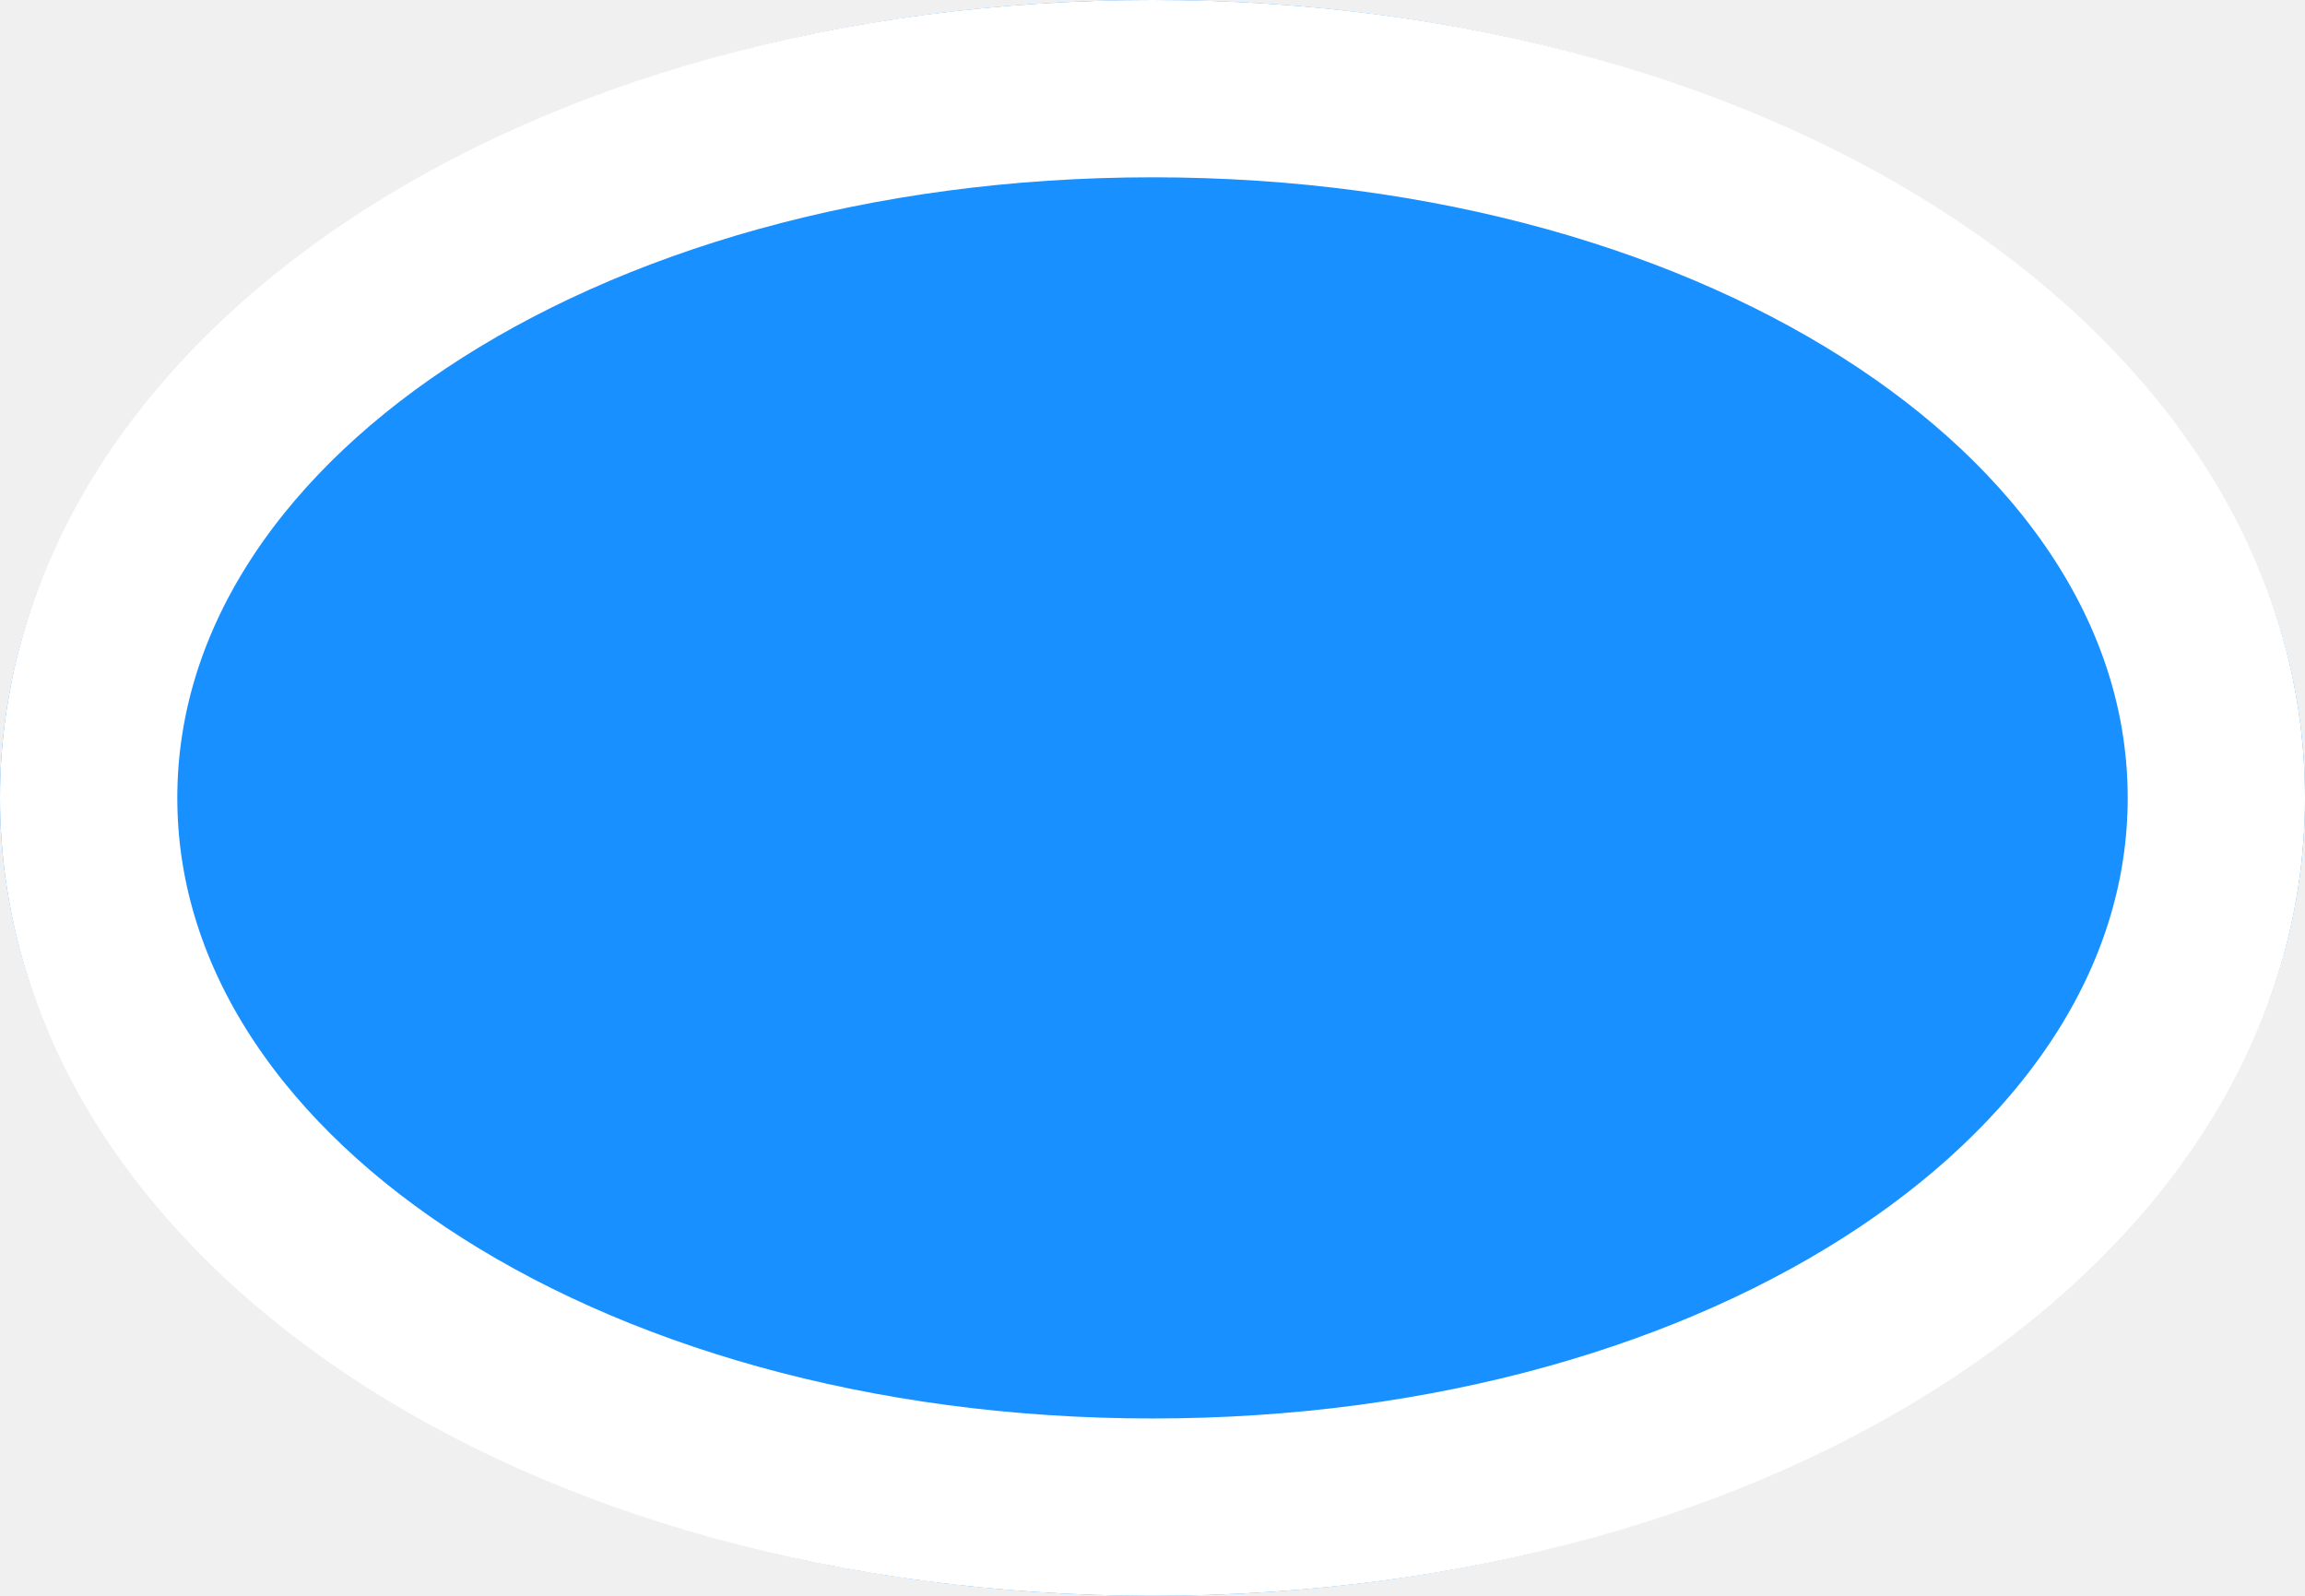
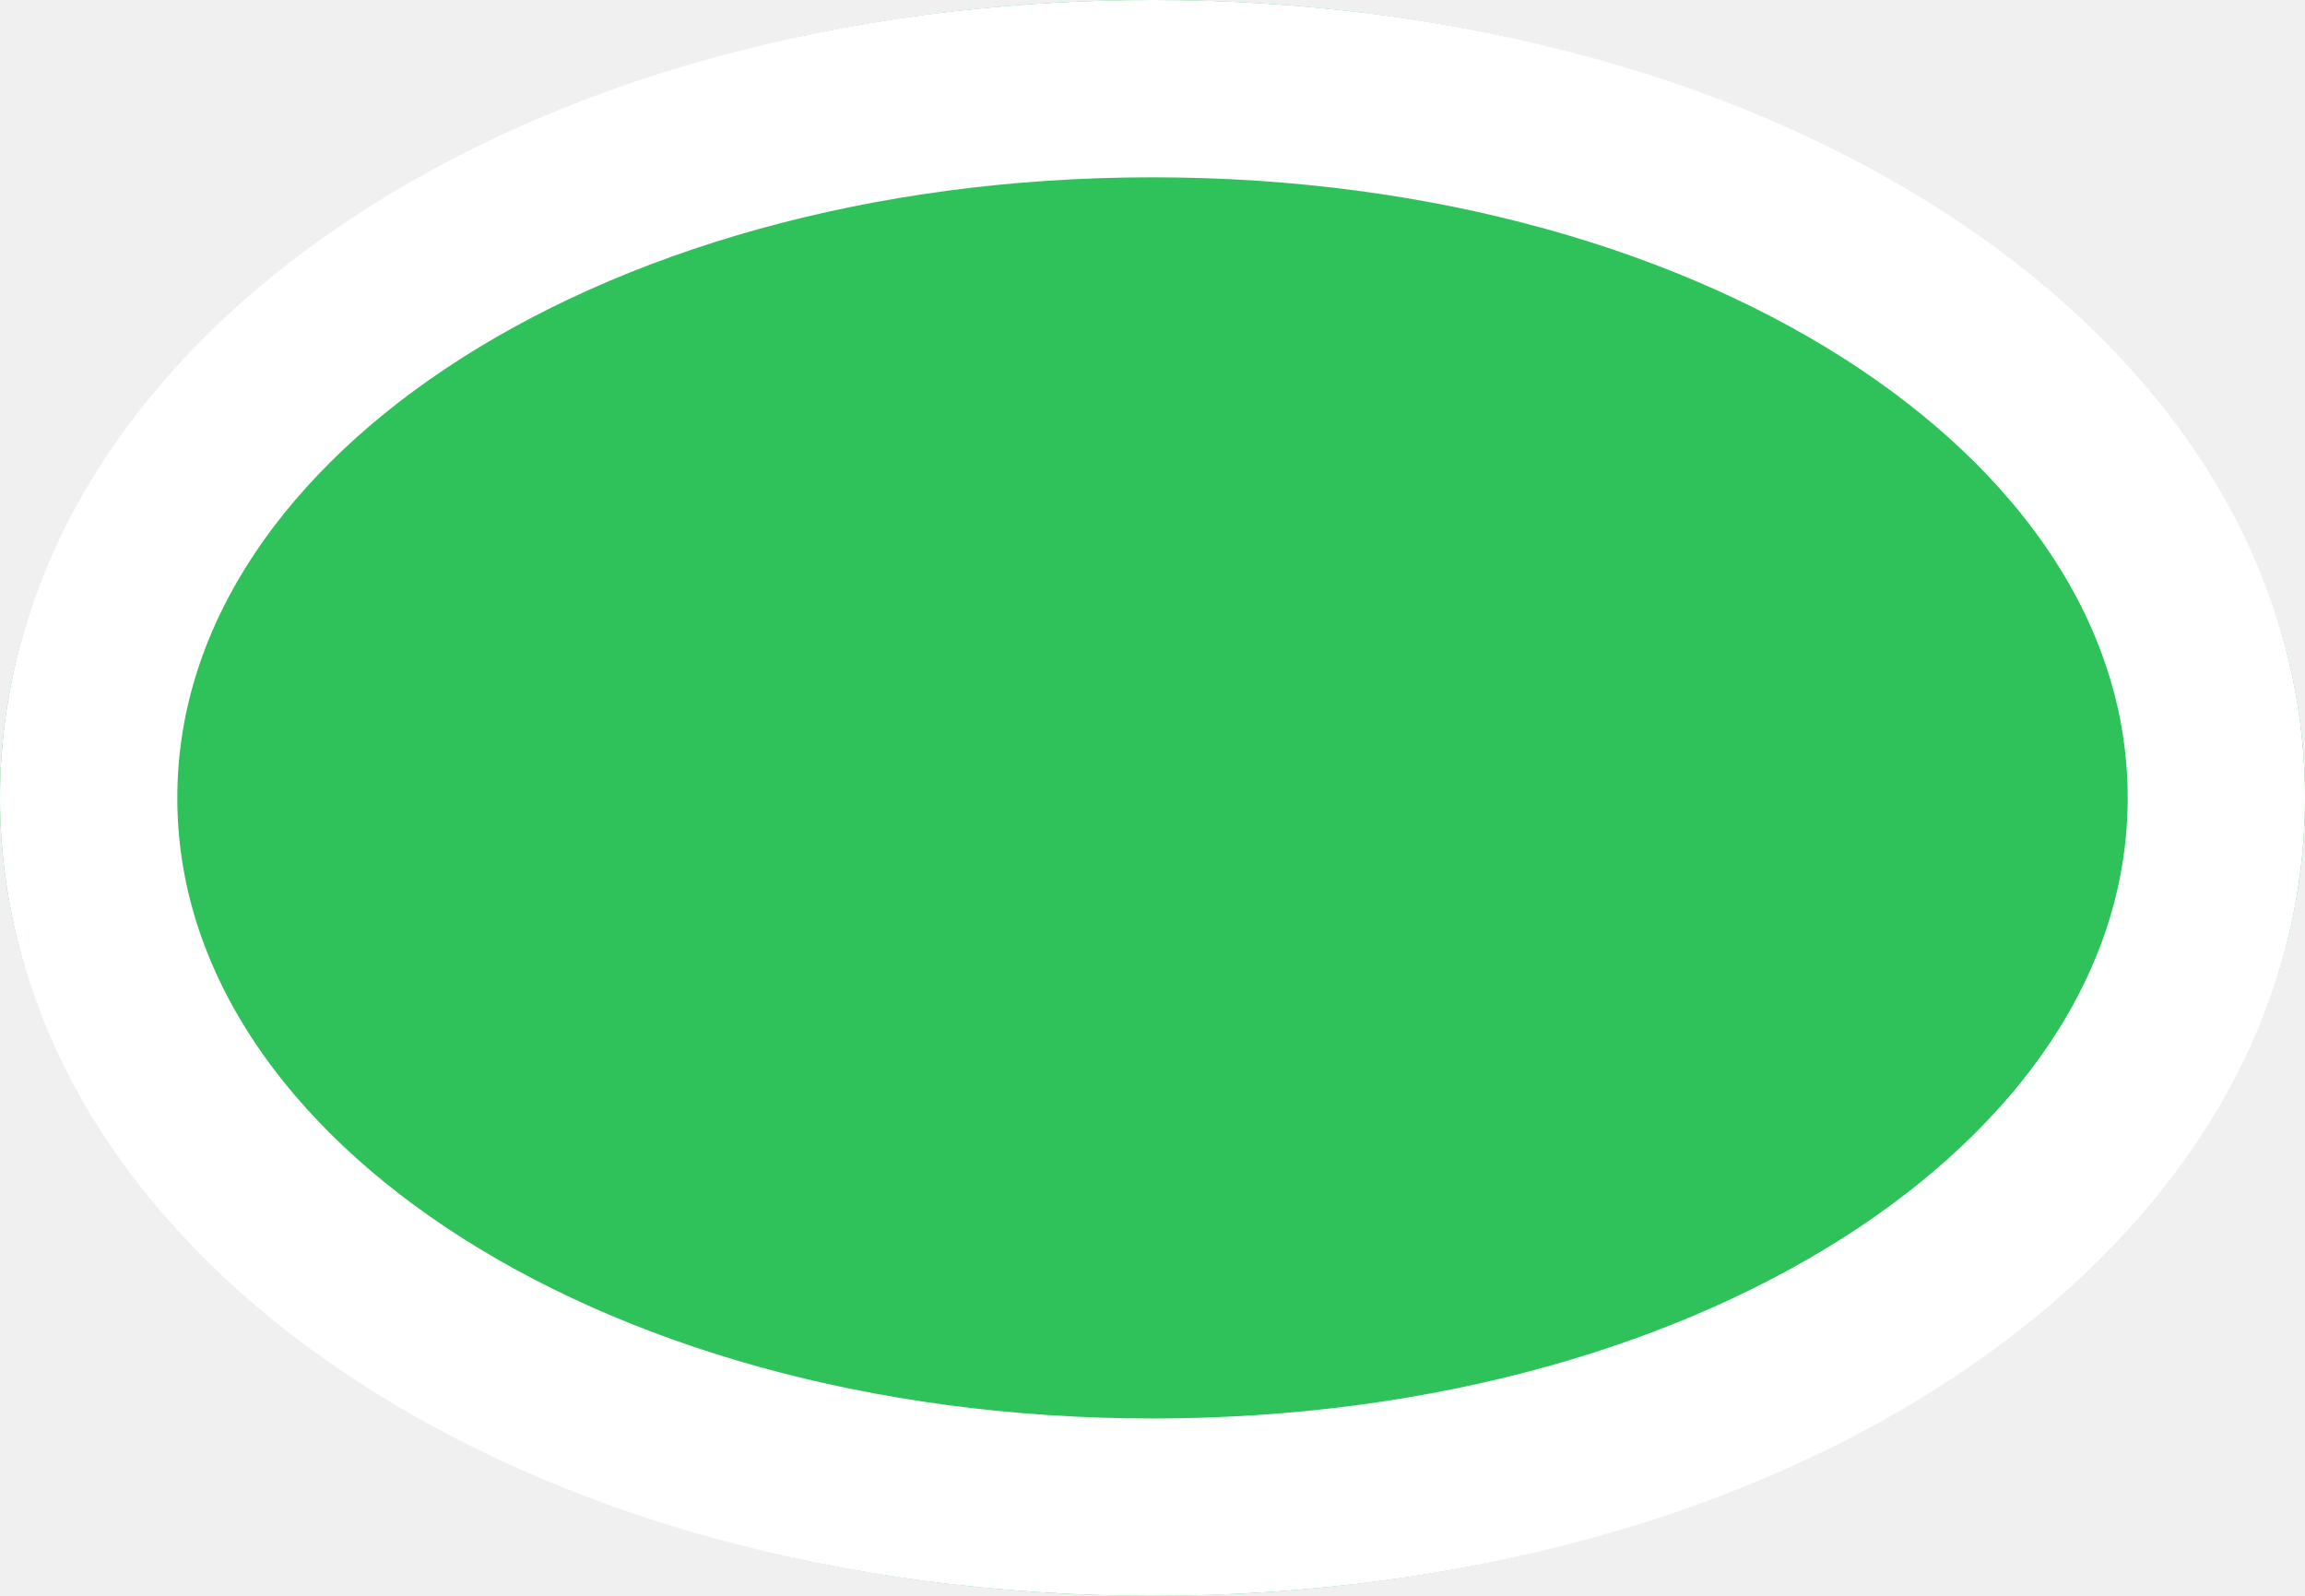
<svg xmlns="http://www.w3.org/2000/svg" version="1.1" width="13px" height="9px">
-   <g transform="matrix(1 0 0 1 -646 -712 )">
-     <path d="M 652.5 712  C 656.14 712  659 713.98  659 716.5  C 659 719.02  656.14 721  652.5 721  C 648.86 721  646 719.02  646 716.5  C 646 713.98  648.86 712  652.5 712  Z " fill-rule="nonzero" fill="#1890ff" stroke="none" />
-     <path d="M 652.5 712.5  C 655.86 712.5  658.5 714.26  658.5 716.5  C 658.5 718.74  655.86 720.5  652.5 720.5  C 649.14 720.5  646.5 718.74  646.5 716.5  C 646.5 714.26  649.14 712.5  652.5 712.5  Z " stroke-width="1" stroke="#ffffff" fill="none" />
+   <g transform="matrix(1 0 0 1 -646 -802 )">
+     <path d="M 652.5 802  C 656.14 802  659 803.98  659 806.5  C 659 809.02  656.14 811  652.5 811  C 648.86 811  646 809.02  646 806.5  C 646 803.98  648.86 802  652.5 802  Z " fill-rule="nonzero" fill="#2fc25b" stroke="none" />
+     <path d="M 652.5 802.5  C 655.86 802.5  658.5 804.26  658.5 806.5  C 658.5 808.74  655.86 810.5  652.5 810.5  C 649.14 810.5  646.5 808.74  646.5 806.5  C 646.5 804.26  649.14 802.5  652.5 802.5  Z " stroke-width="1" stroke="#ffffff" fill="none" />
  </g>
</svg>
